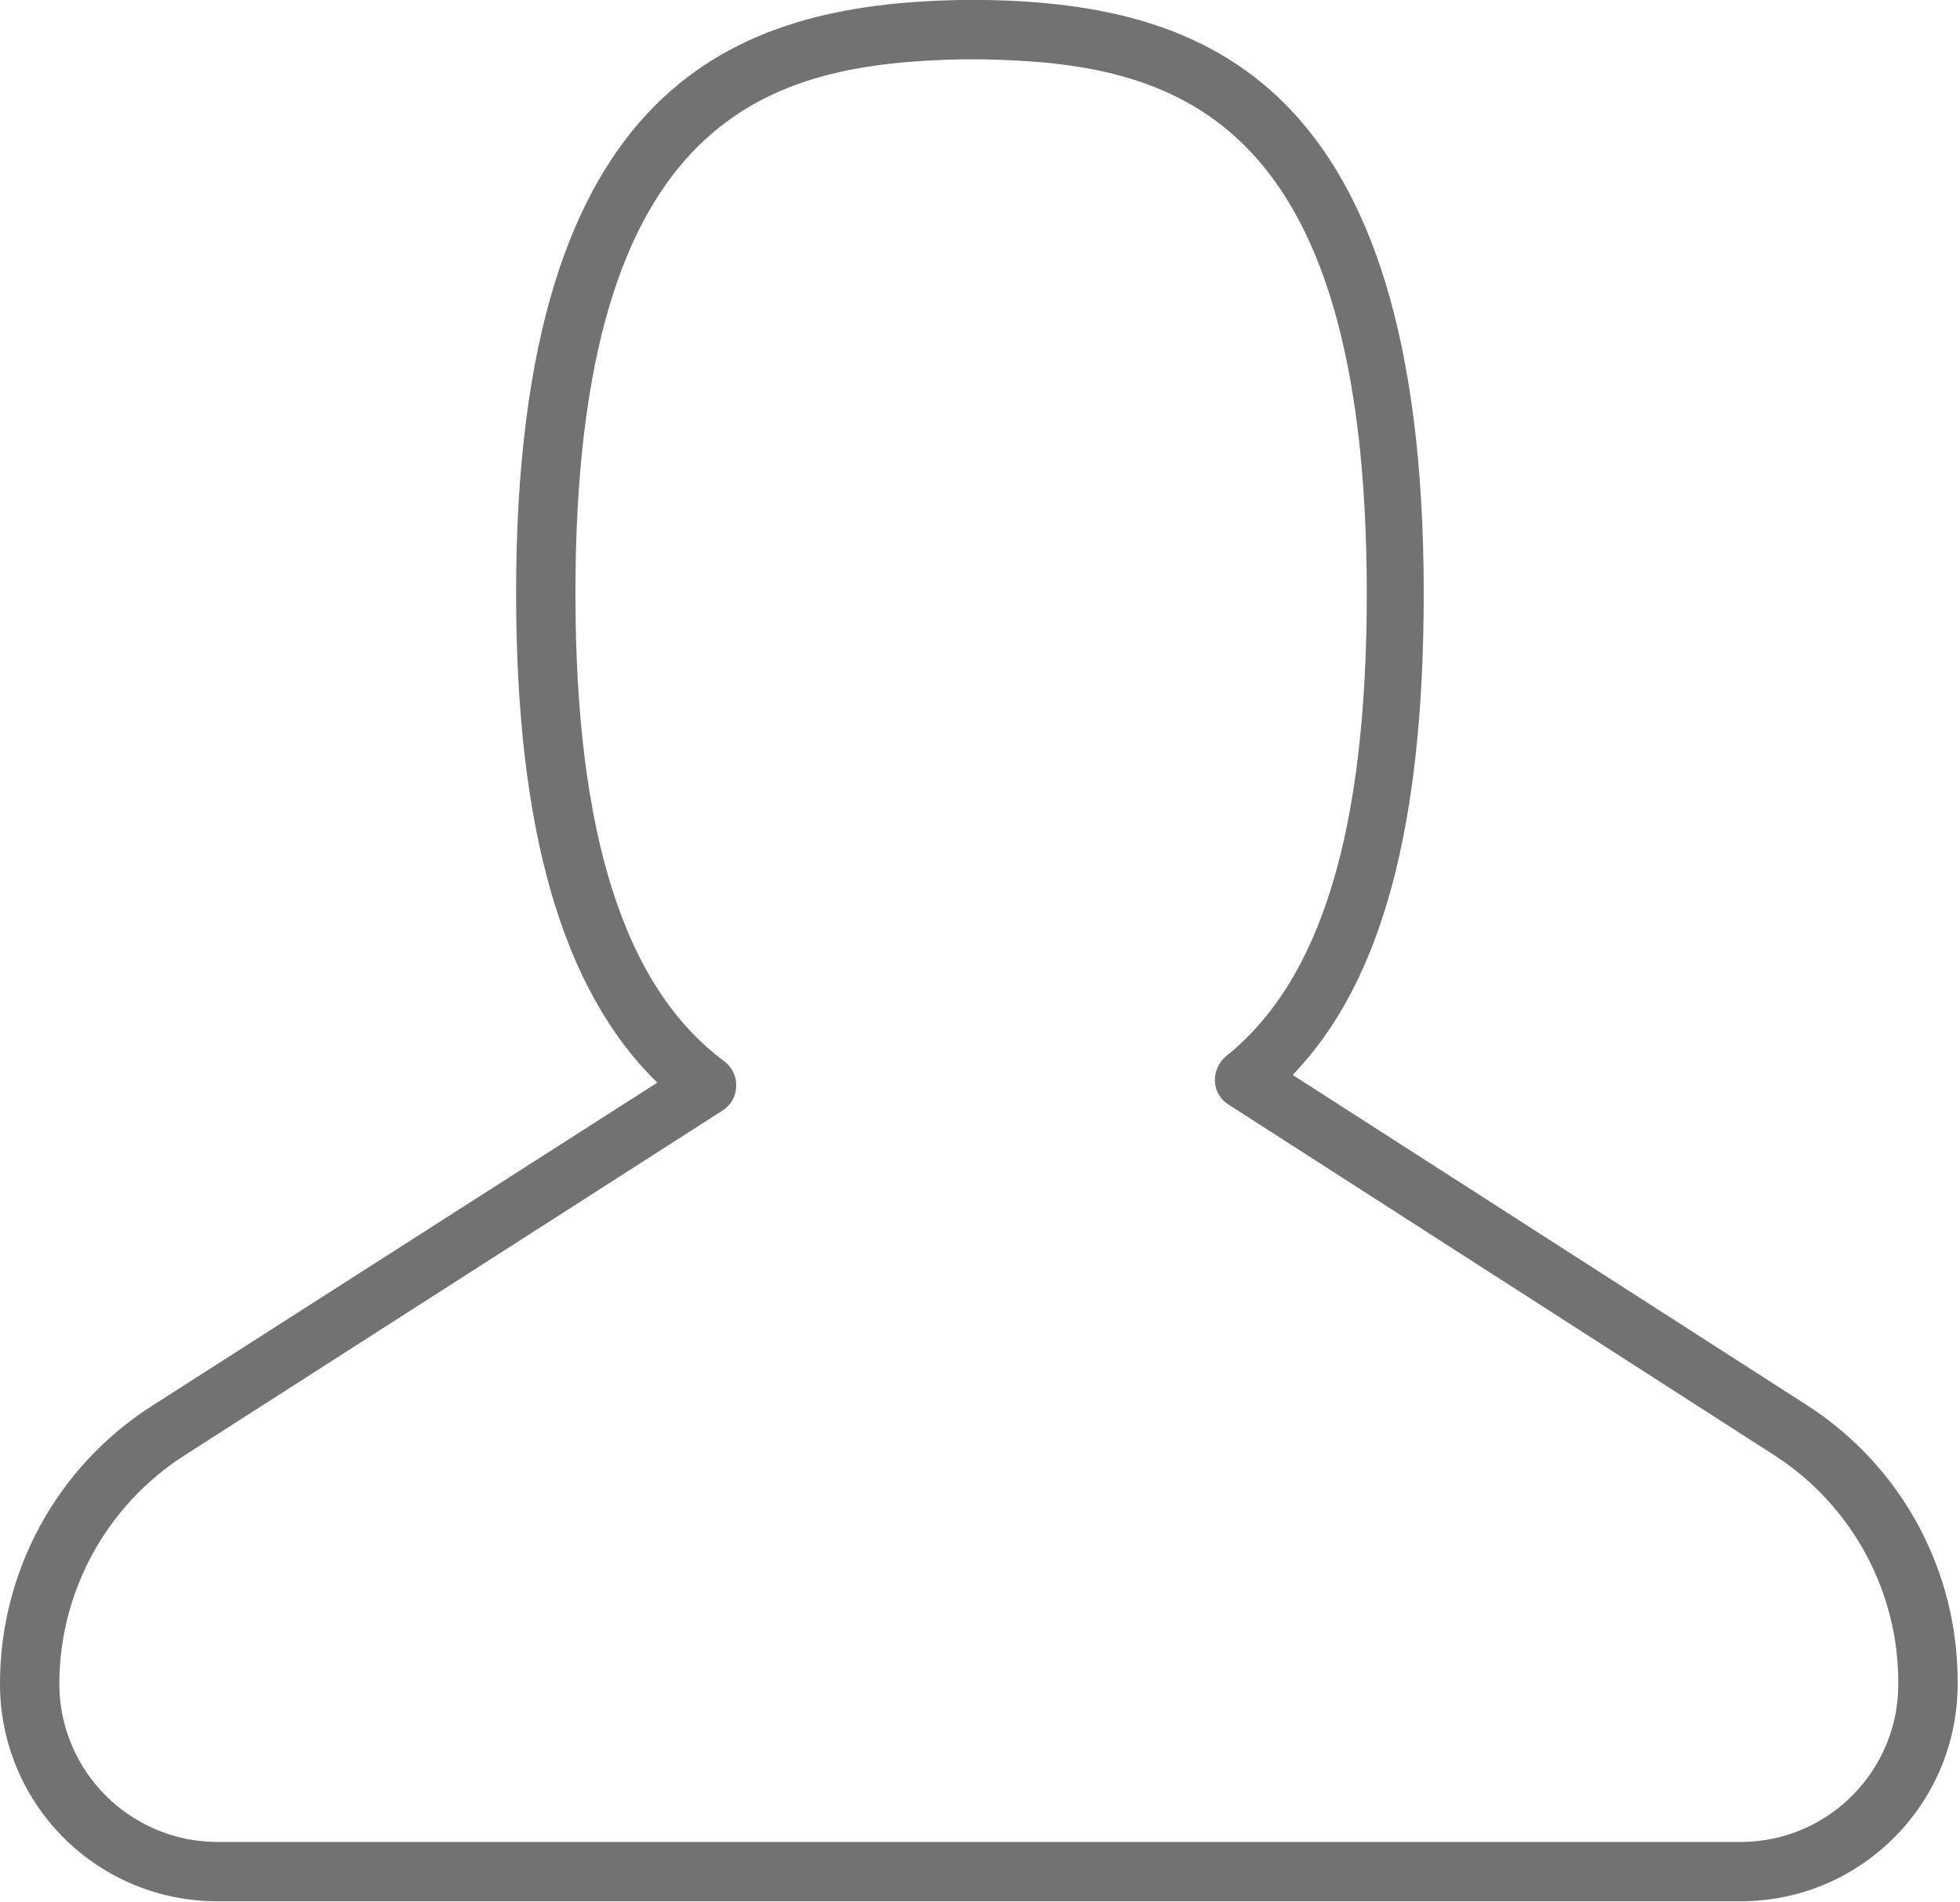
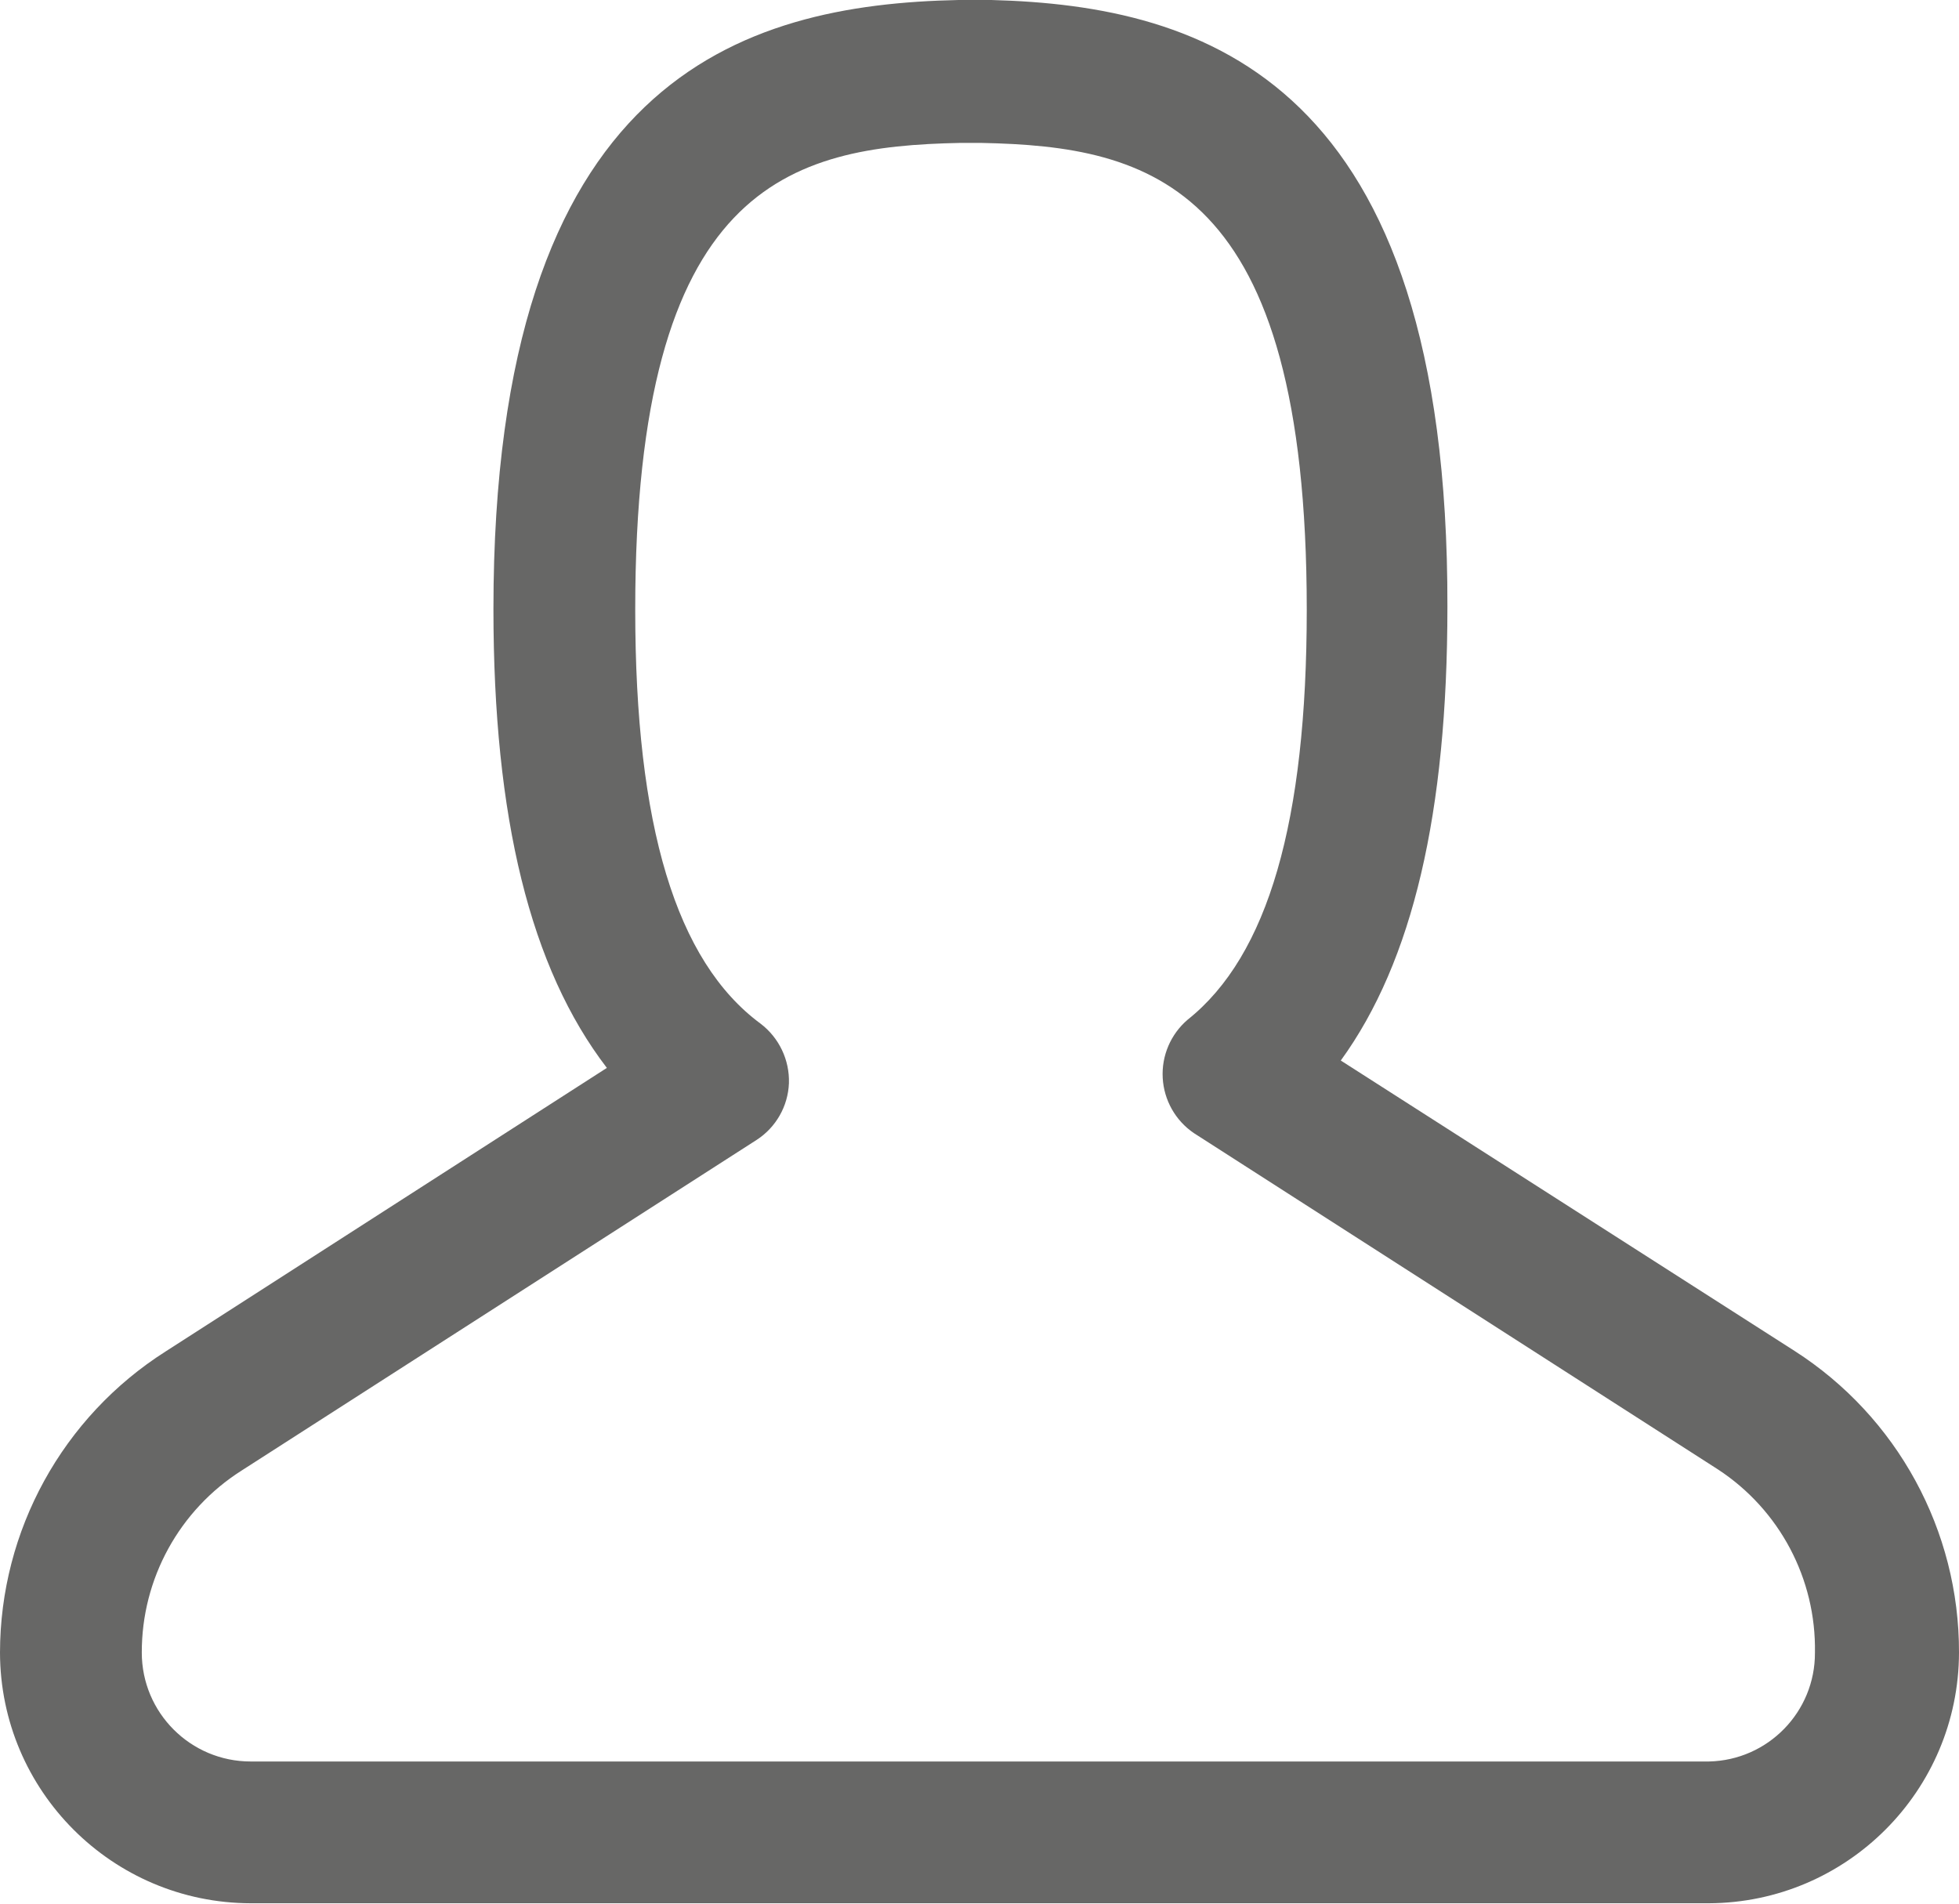
- <svg xmlns="http://www.w3.org/2000/svg" viewBox="0 0 33.04 32.05">
+ <svg xmlns="http://www.w3.org/2000/svg" viewBox="0 0 34.54 33.56">
  <defs>
-     <style>.cls-1{fill:#727272;}</style>
+     <style>.cls-1{fill:#676766;}</style>
  </defs>
  <g id="Ebene_2" data-name="Ebene 2">
    <g id="Ebene_1-2" data-name="Ebene 1">
-       <path class="cls-1" d="M30.48,23.7l-8.69-5.58C23.31,16.55,24,13.88,24,10,24,1.32,20.27.08,16.66,0h-.5C12.47.08,8.7,1.32,8.7,10c0,4,.78,6.69,2.38,8.25L2.56,23.7A5.55,5.55,0,0,0,0,28.39a3.66,3.66,0,0,0,3.67,3.66H29.38A3.66,3.66,0,0,0,33,28.39,5.53,5.53,0,0,0,30.48,23.7Zm-1.1,7.35H3.67A2.67,2.67,0,0,1,1,28.39a4.58,4.58,0,0,1,2.1-3.85l9.08-5.82a.49.49,0,0,0,.23-.41.5.5,0,0,0-.2-.42C10.52,16.64,9.7,14.05,9.7,10c0-8.17,3.35-8.92,6.48-9h.38c3.14.06,6.48.81,6.48,9,0,4-.77,6.53-2.38,7.81a.53.53,0,0,0-.18.42.48.48,0,0,0,.23.39l9.23,5.93A4.56,4.56,0,0,1,32,28.39,2.66,2.66,0,0,1,29.38,31.05Z" />
+       <path class="cls-1" d="M31.64,23.82l-8-5.12c1.27-1.75,1.88-4.37,1.88-8C25.54,1.42,21.25.1,17.48,0a1.24,1.24,0,0,0-.3,0H16.9C13.08.08,8.7,1.37,8.7,10.74c0,3.68.65,6.33,2,8.09l-7.78,5A6.3,6.3,0,0,0,0,29.14a4.43,4.43,0,0,0,4.42,4.42H30.13a4.43,4.43,0,0,0,4.41-4.42A6.3,6.3,0,0,0,31.64,23.82Zm-1.51,7.24H4.42A1.92,1.92,0,0,1,2.5,29.14a3.79,3.79,0,0,1,1.76-3.21l9.08-5.83a1.25,1.25,0,0,0,.57-1,1.27,1.27,0,0,0-.5-1.05c-1.49-1.1-2.21-3.49-2.21-7.3,0-7.5,2.72-8.17,5.73-8.23h.37c3,.06,5.74.73,5.74,8.23,0,3.73-.68,6.1-2.1,7.23a1.26,1.26,0,0,0,.11,2l9.24,5.93A3.78,3.78,0,0,1,32,29.14,1.91,1.91,0,0,1,30.13,31.06Z" />
    </g>
  </g>
</svg>
